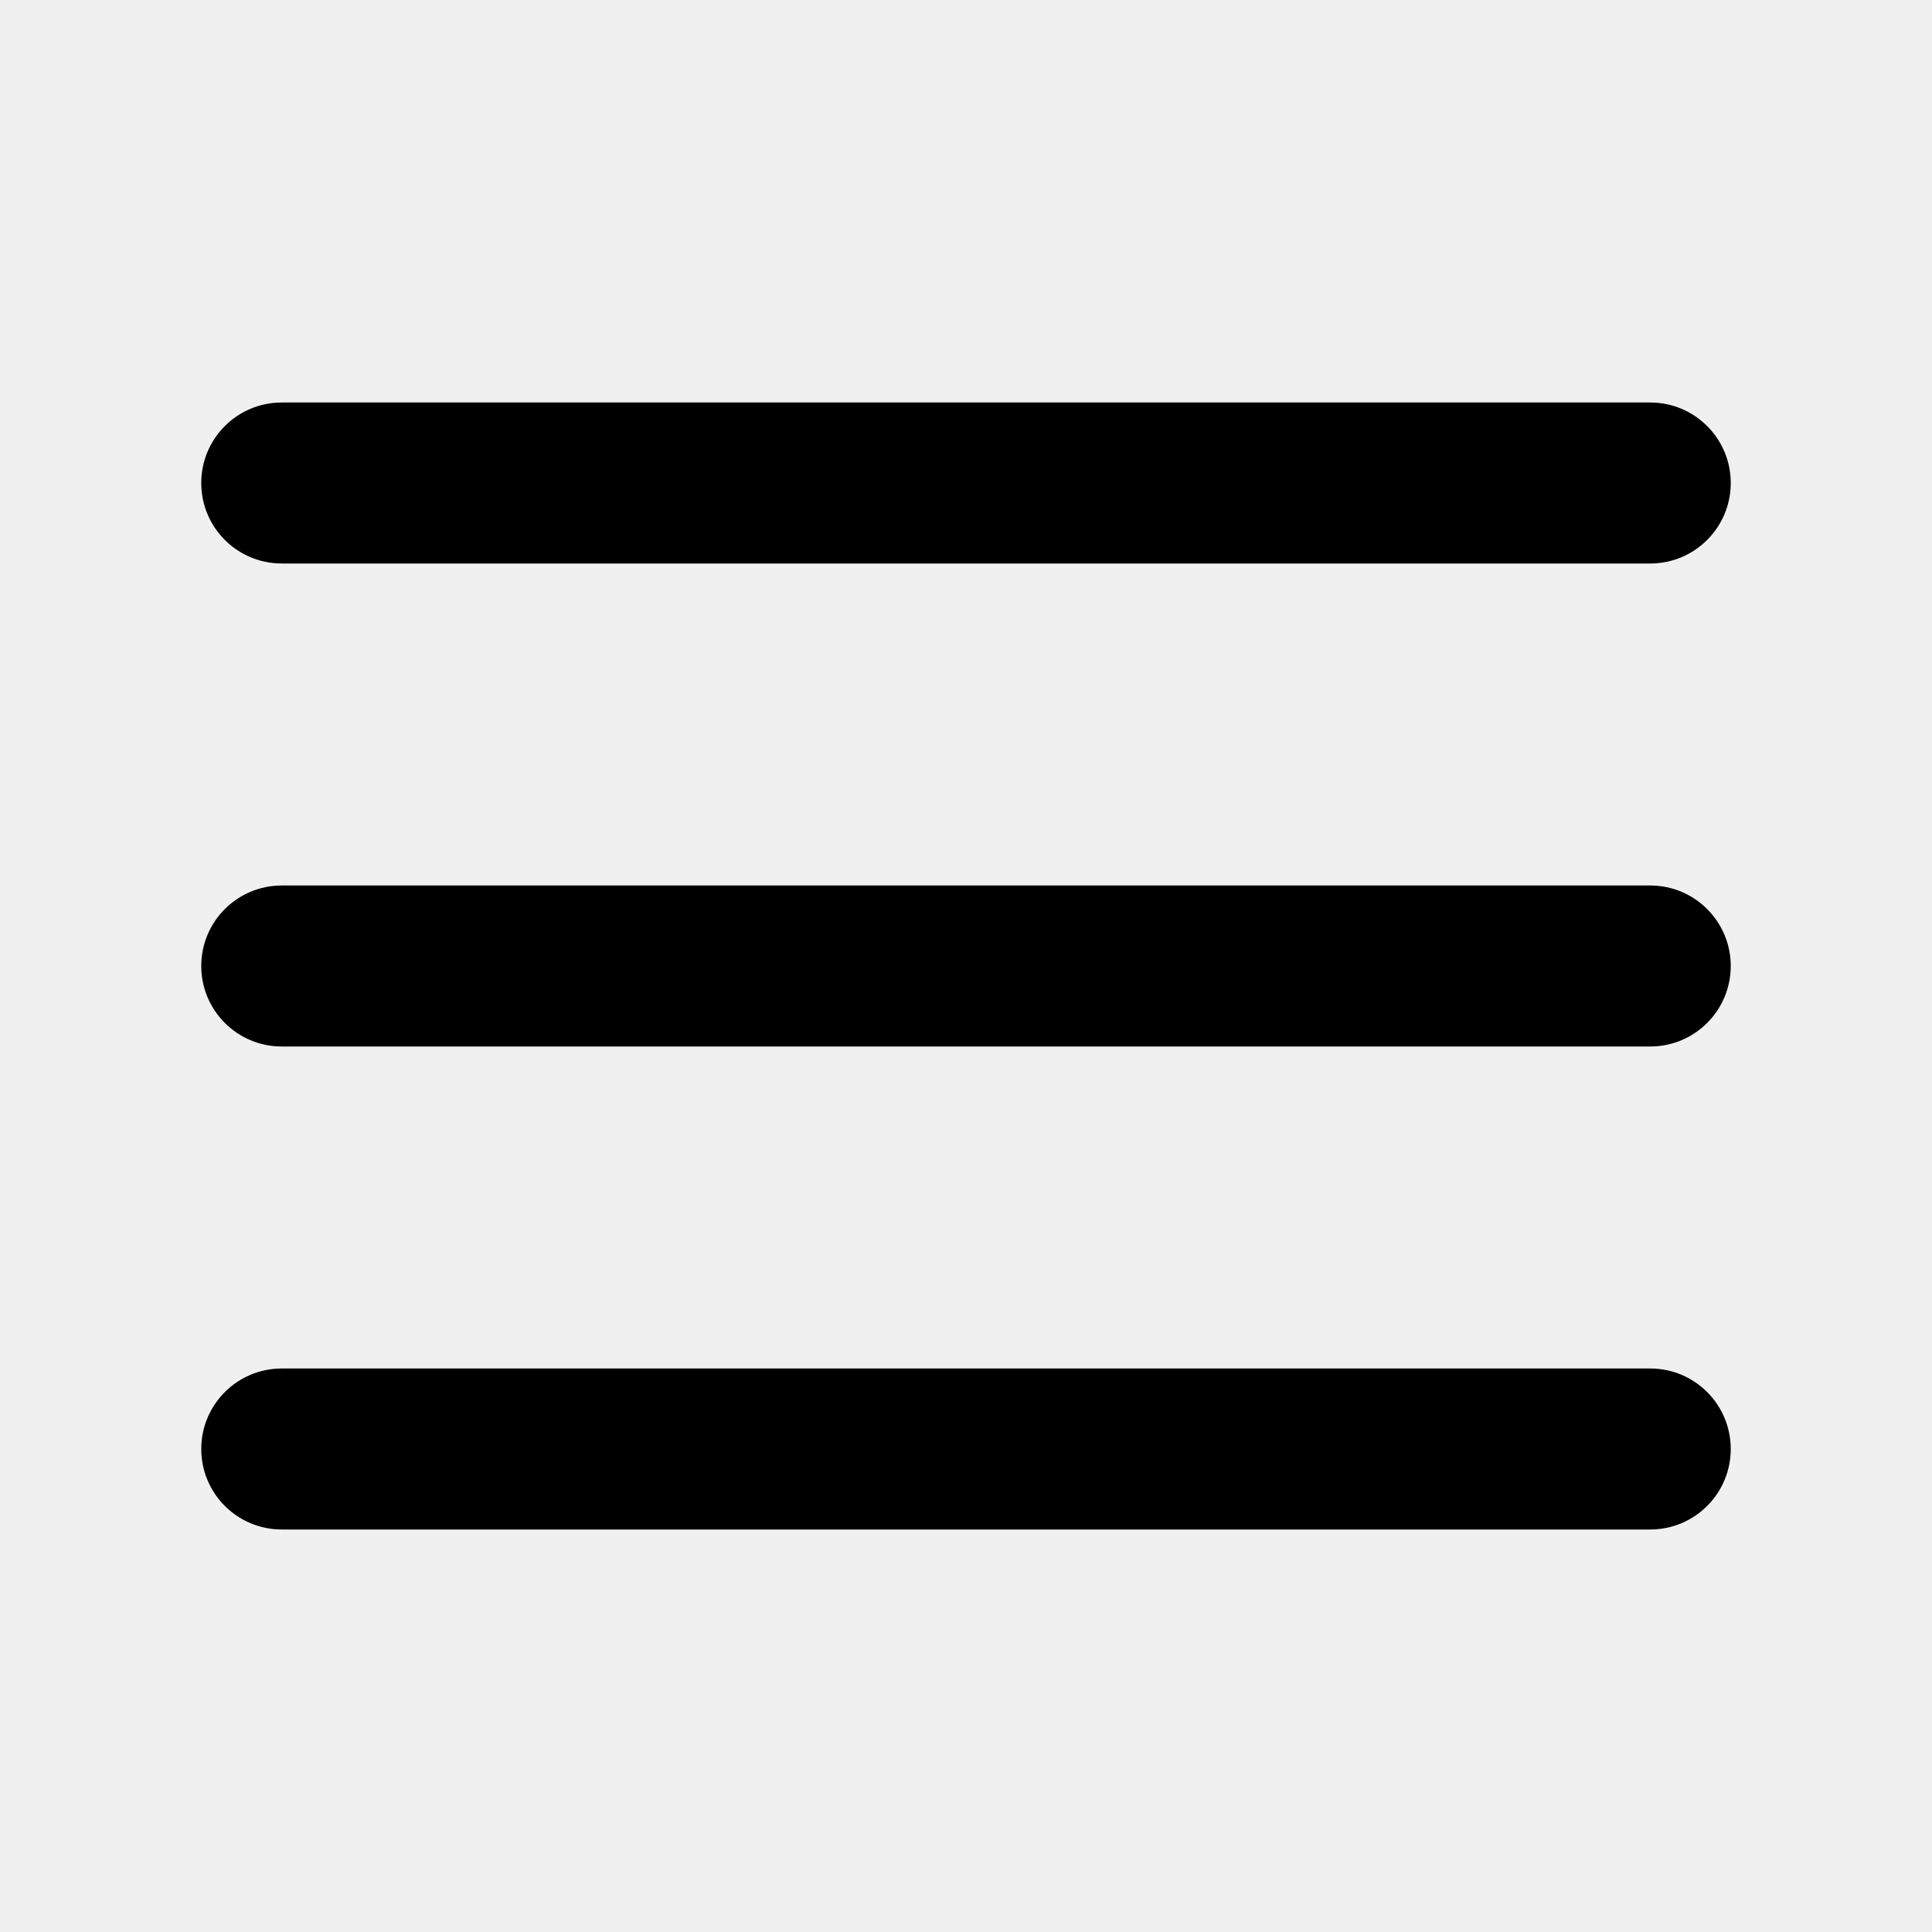
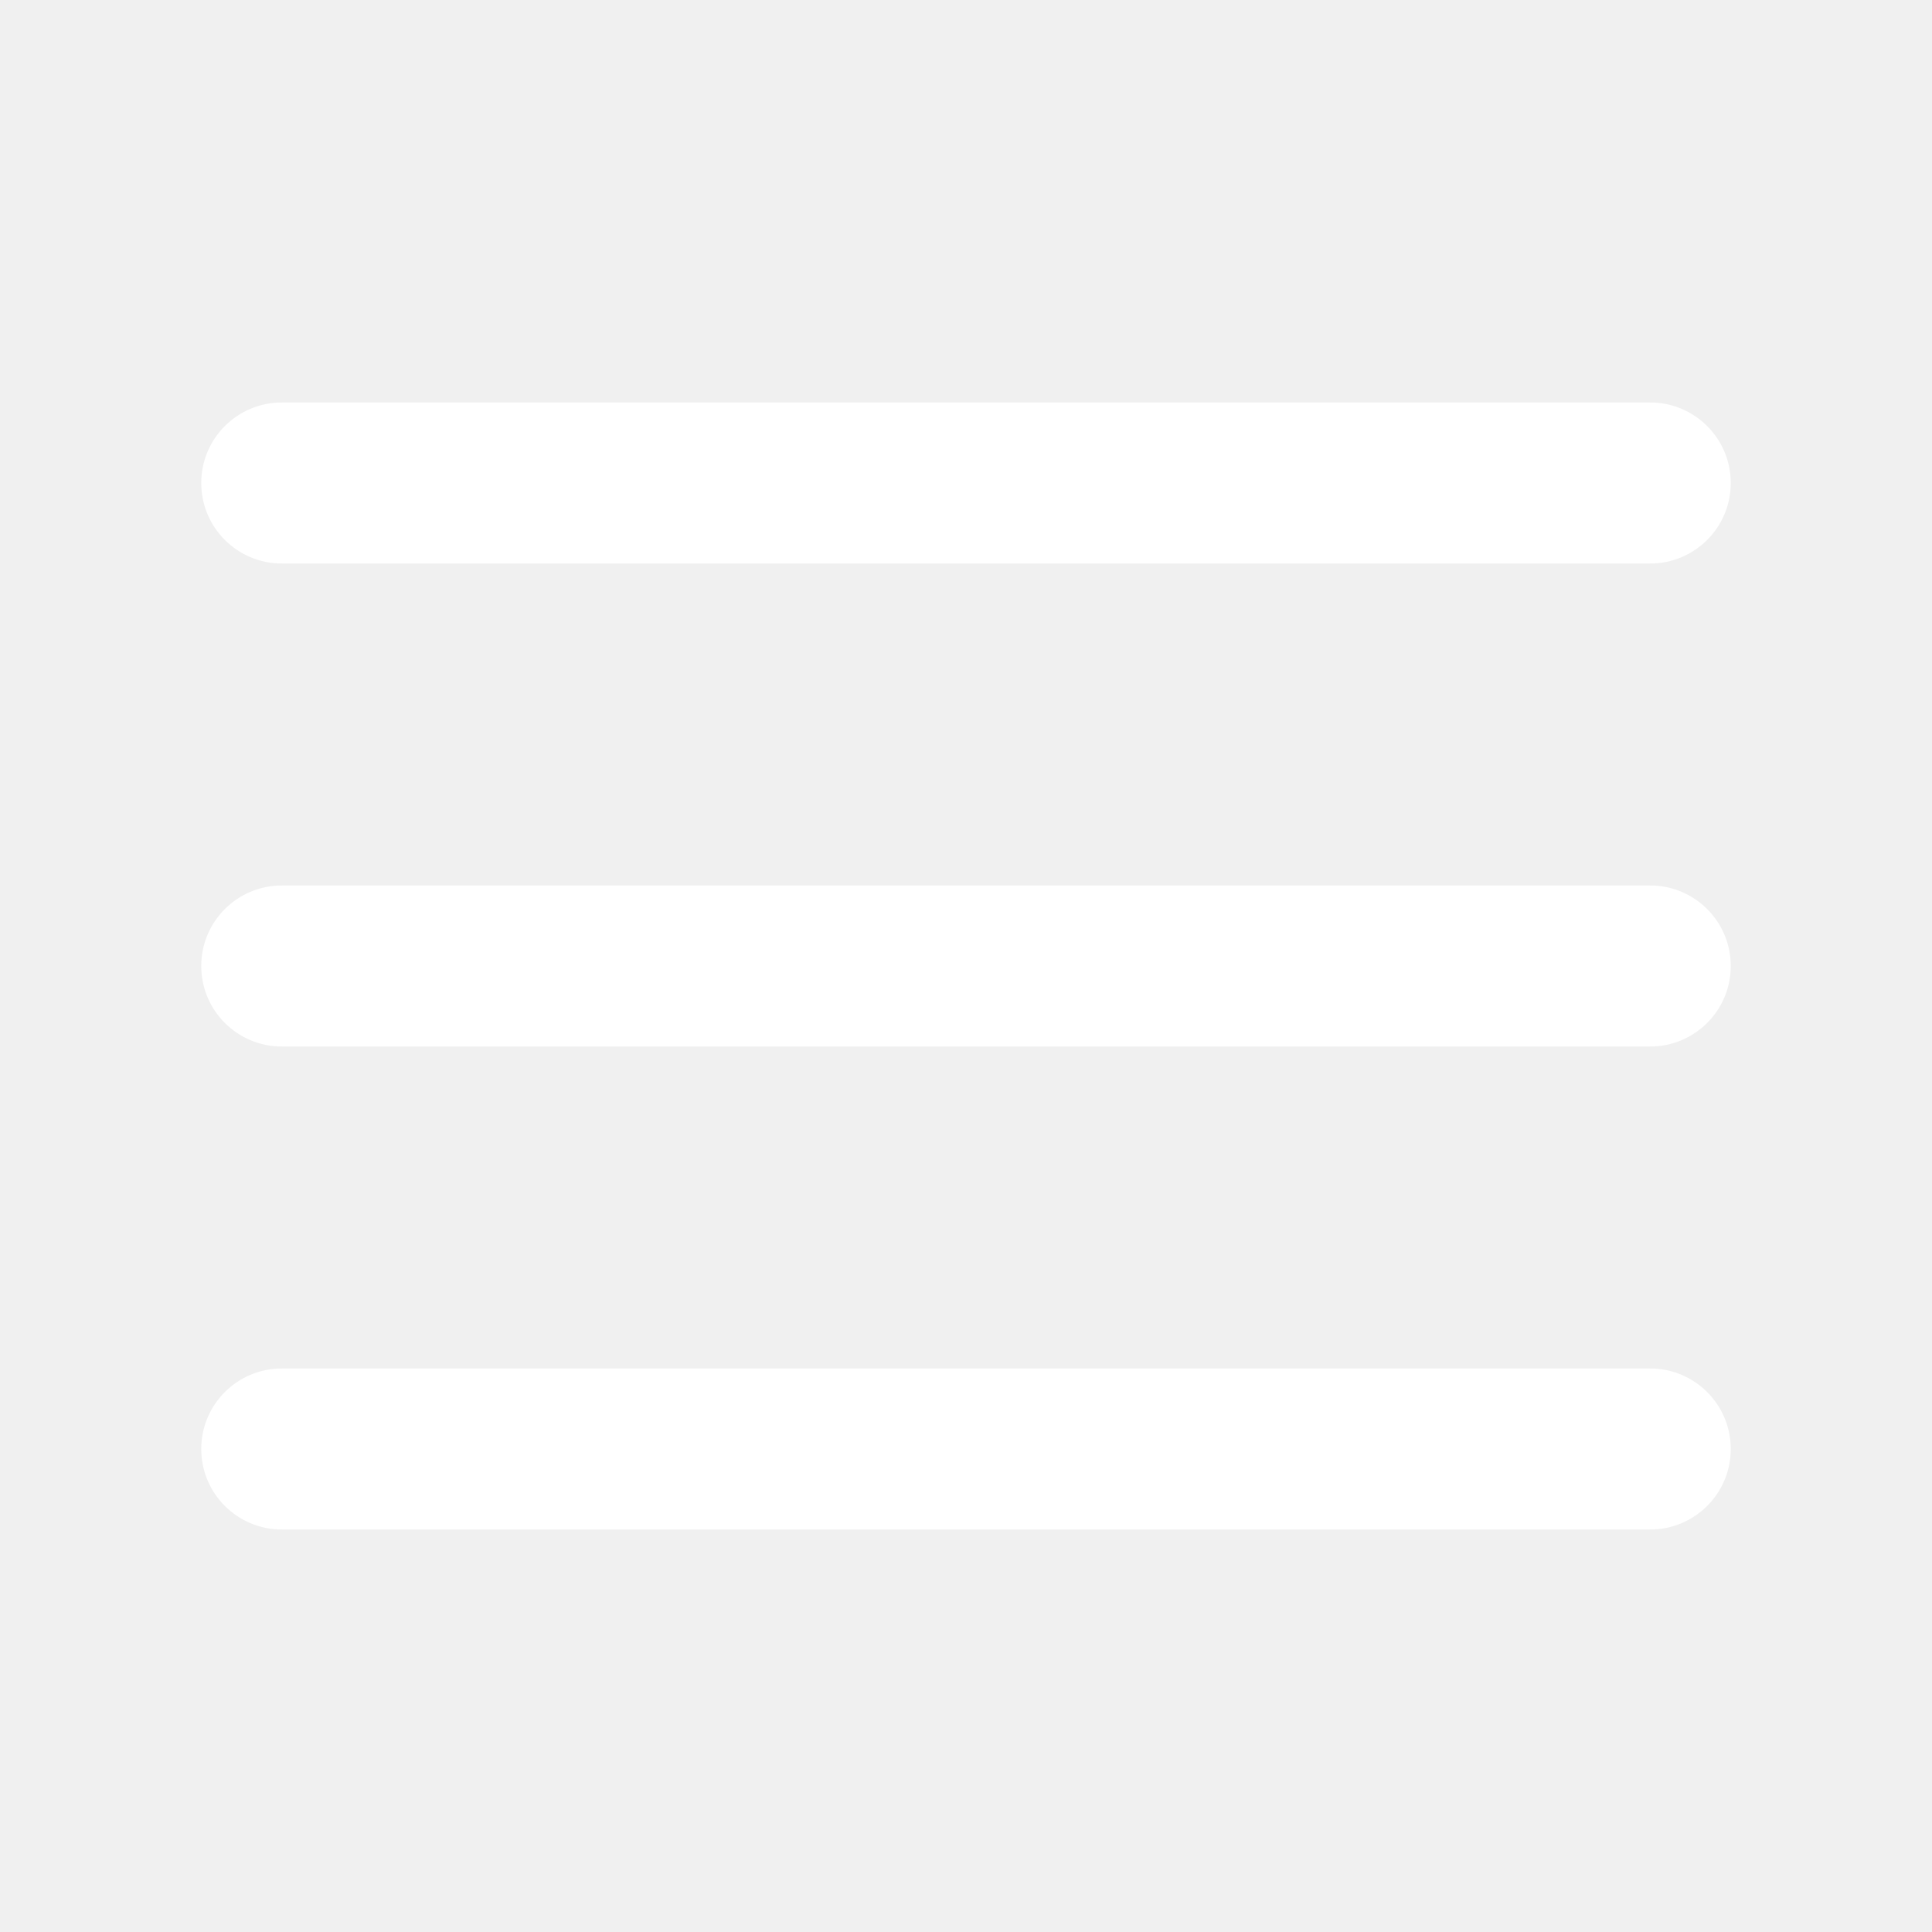
<svg xmlns="http://www.w3.org/2000/svg" width="48px" height="48px" viewBox="0 0 48 48">
-   <path d="M41,14H7a2,2,0,0,1,0-4H41A2,2,0,0,1,41,14Z" fill="#000000" />
-   <path d="M41,26H7a2,2,0,0,1,0-4H41A2,2,0,0,1,41,26Z" fill="#000000" />
-   <path d="M41,38H7a2,2,0,0,1,0-4H41A2,2,0,0,1,41,38Z" fill="#000000" />
+   <path d="M41,14H7a2,2,0,0,1,0-4H41A2,2,0,0,1,41,14Z" fill="#FFFFFF" />
+   <path d="M41,26H7a2,2,0,0,1,0-4H41A2,2,0,0,1,41,26Z" fill="#FFFFFF" />
+   <path d="M41,38H7a2,2,0,0,1,0-4H41A2,2,0,0,1,41,38Z" fill="#FFFFFF" />
</svg>
